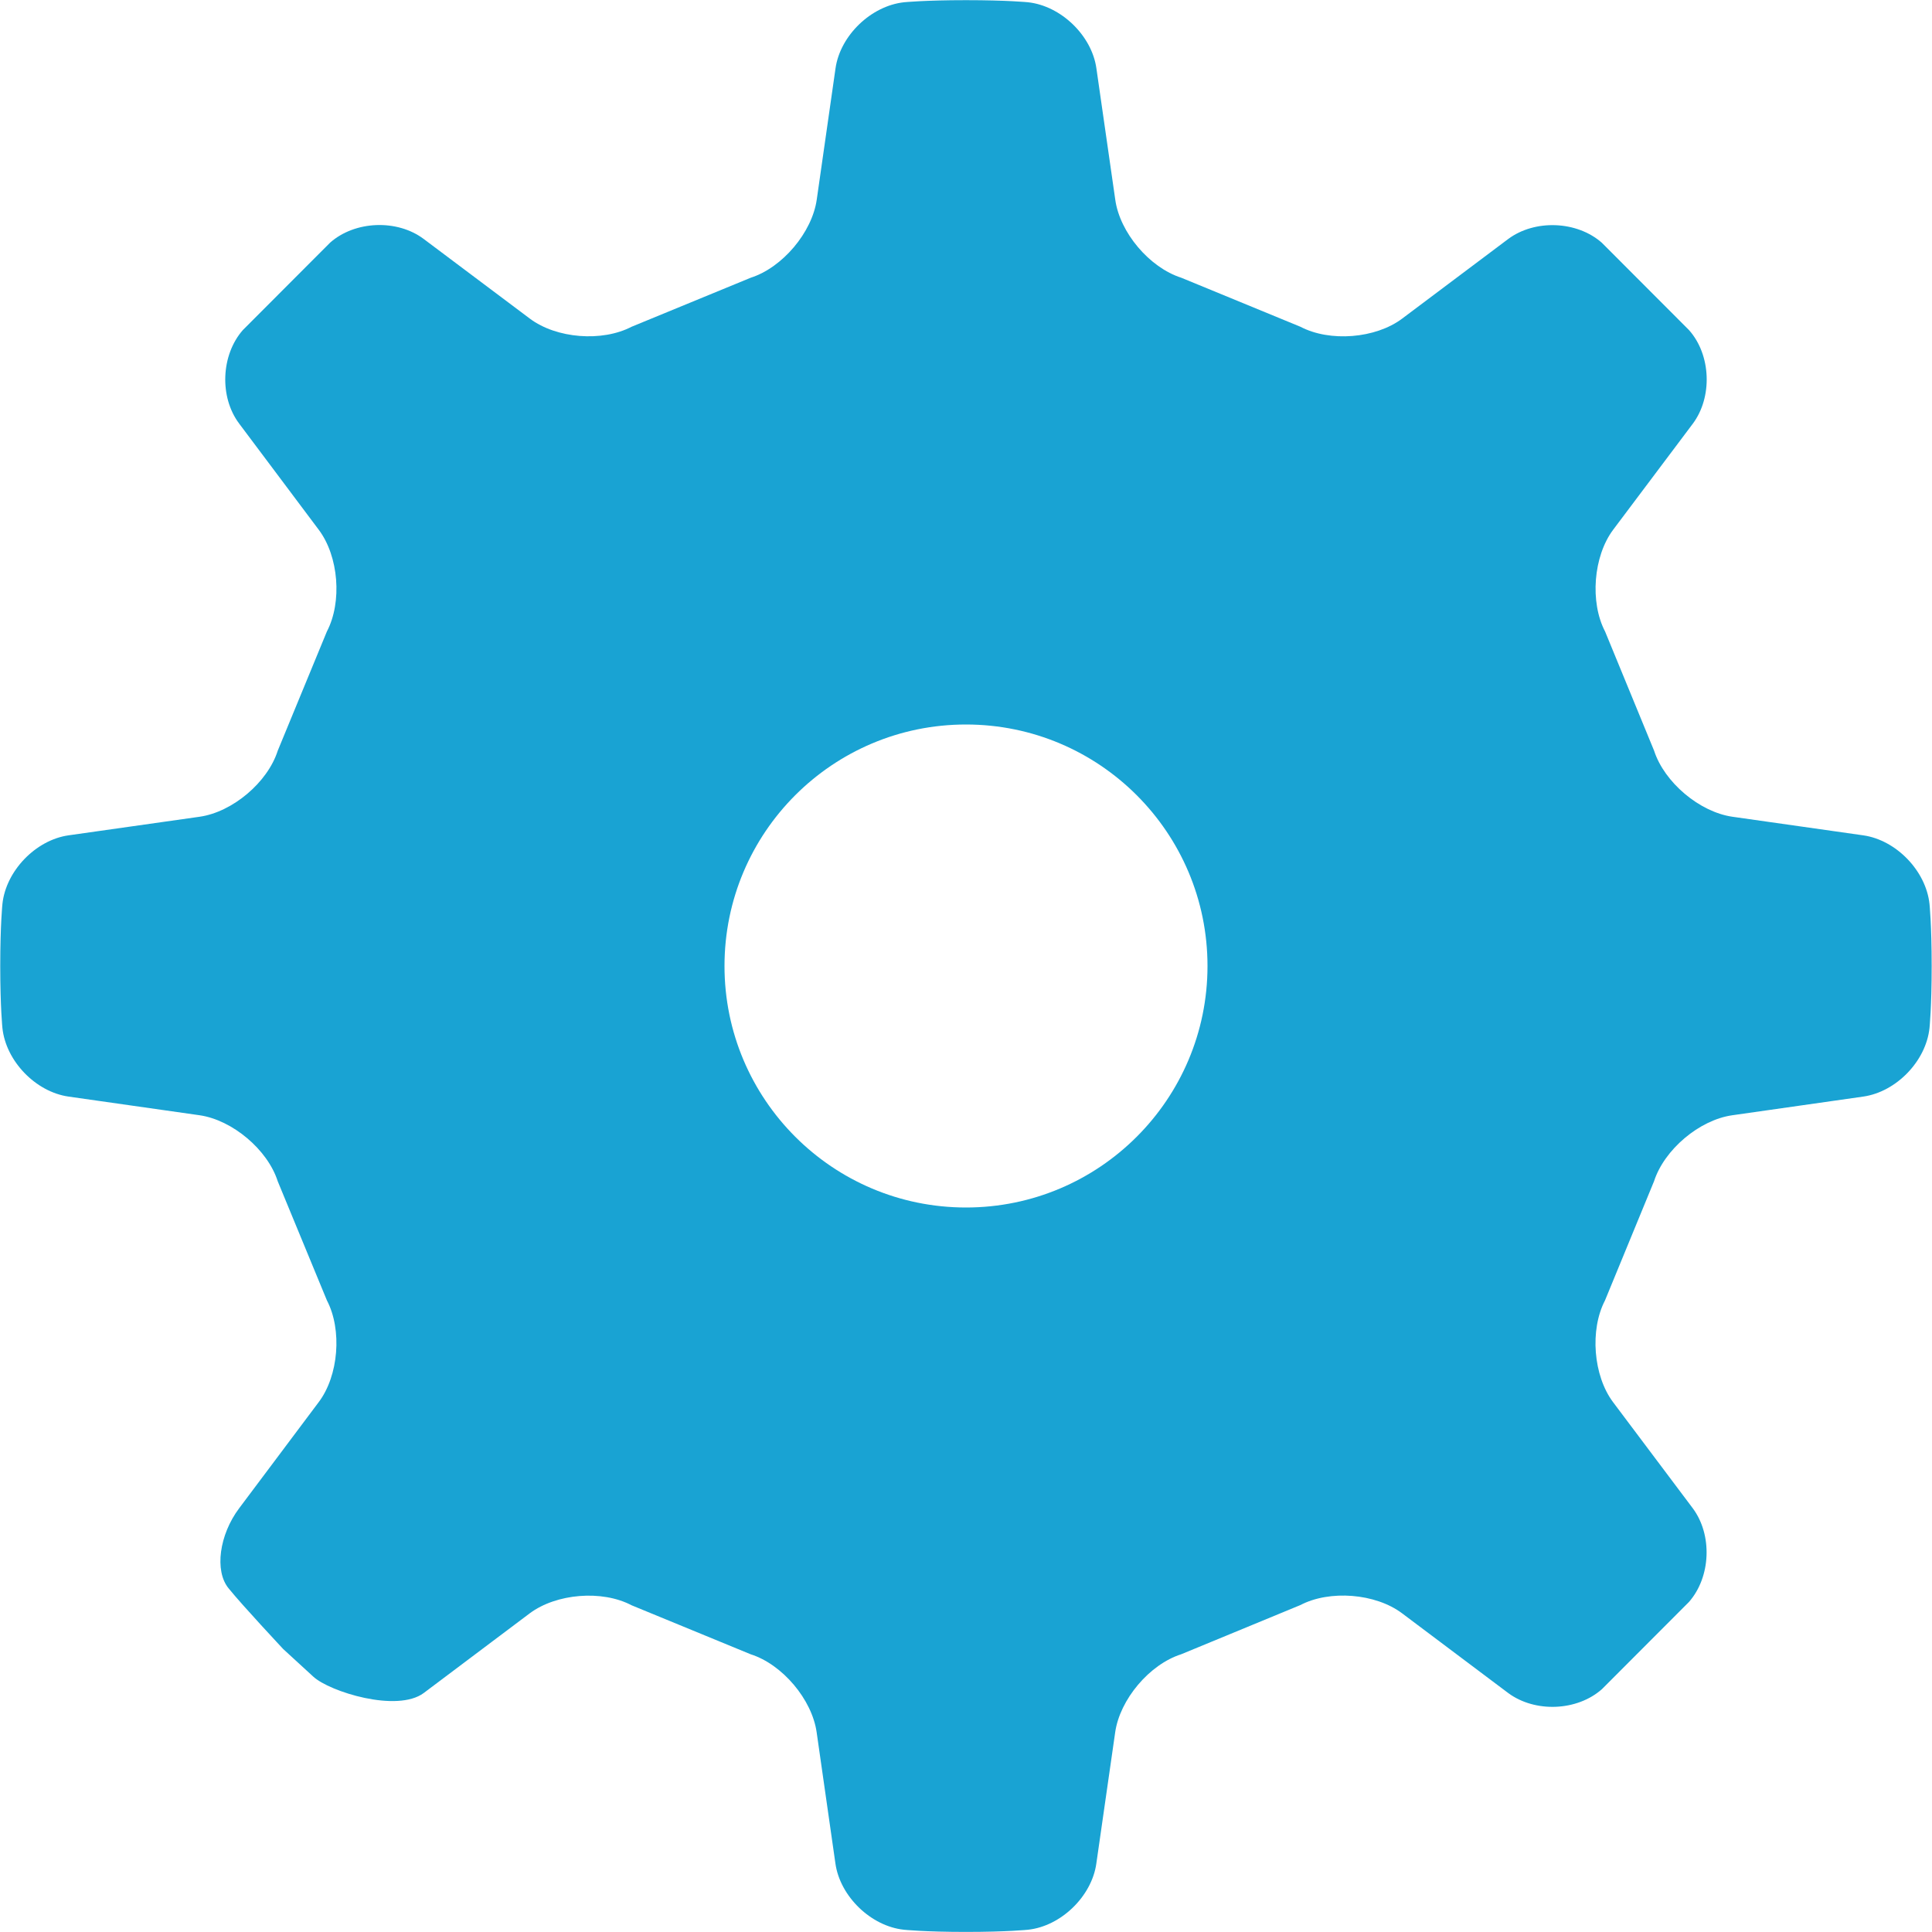
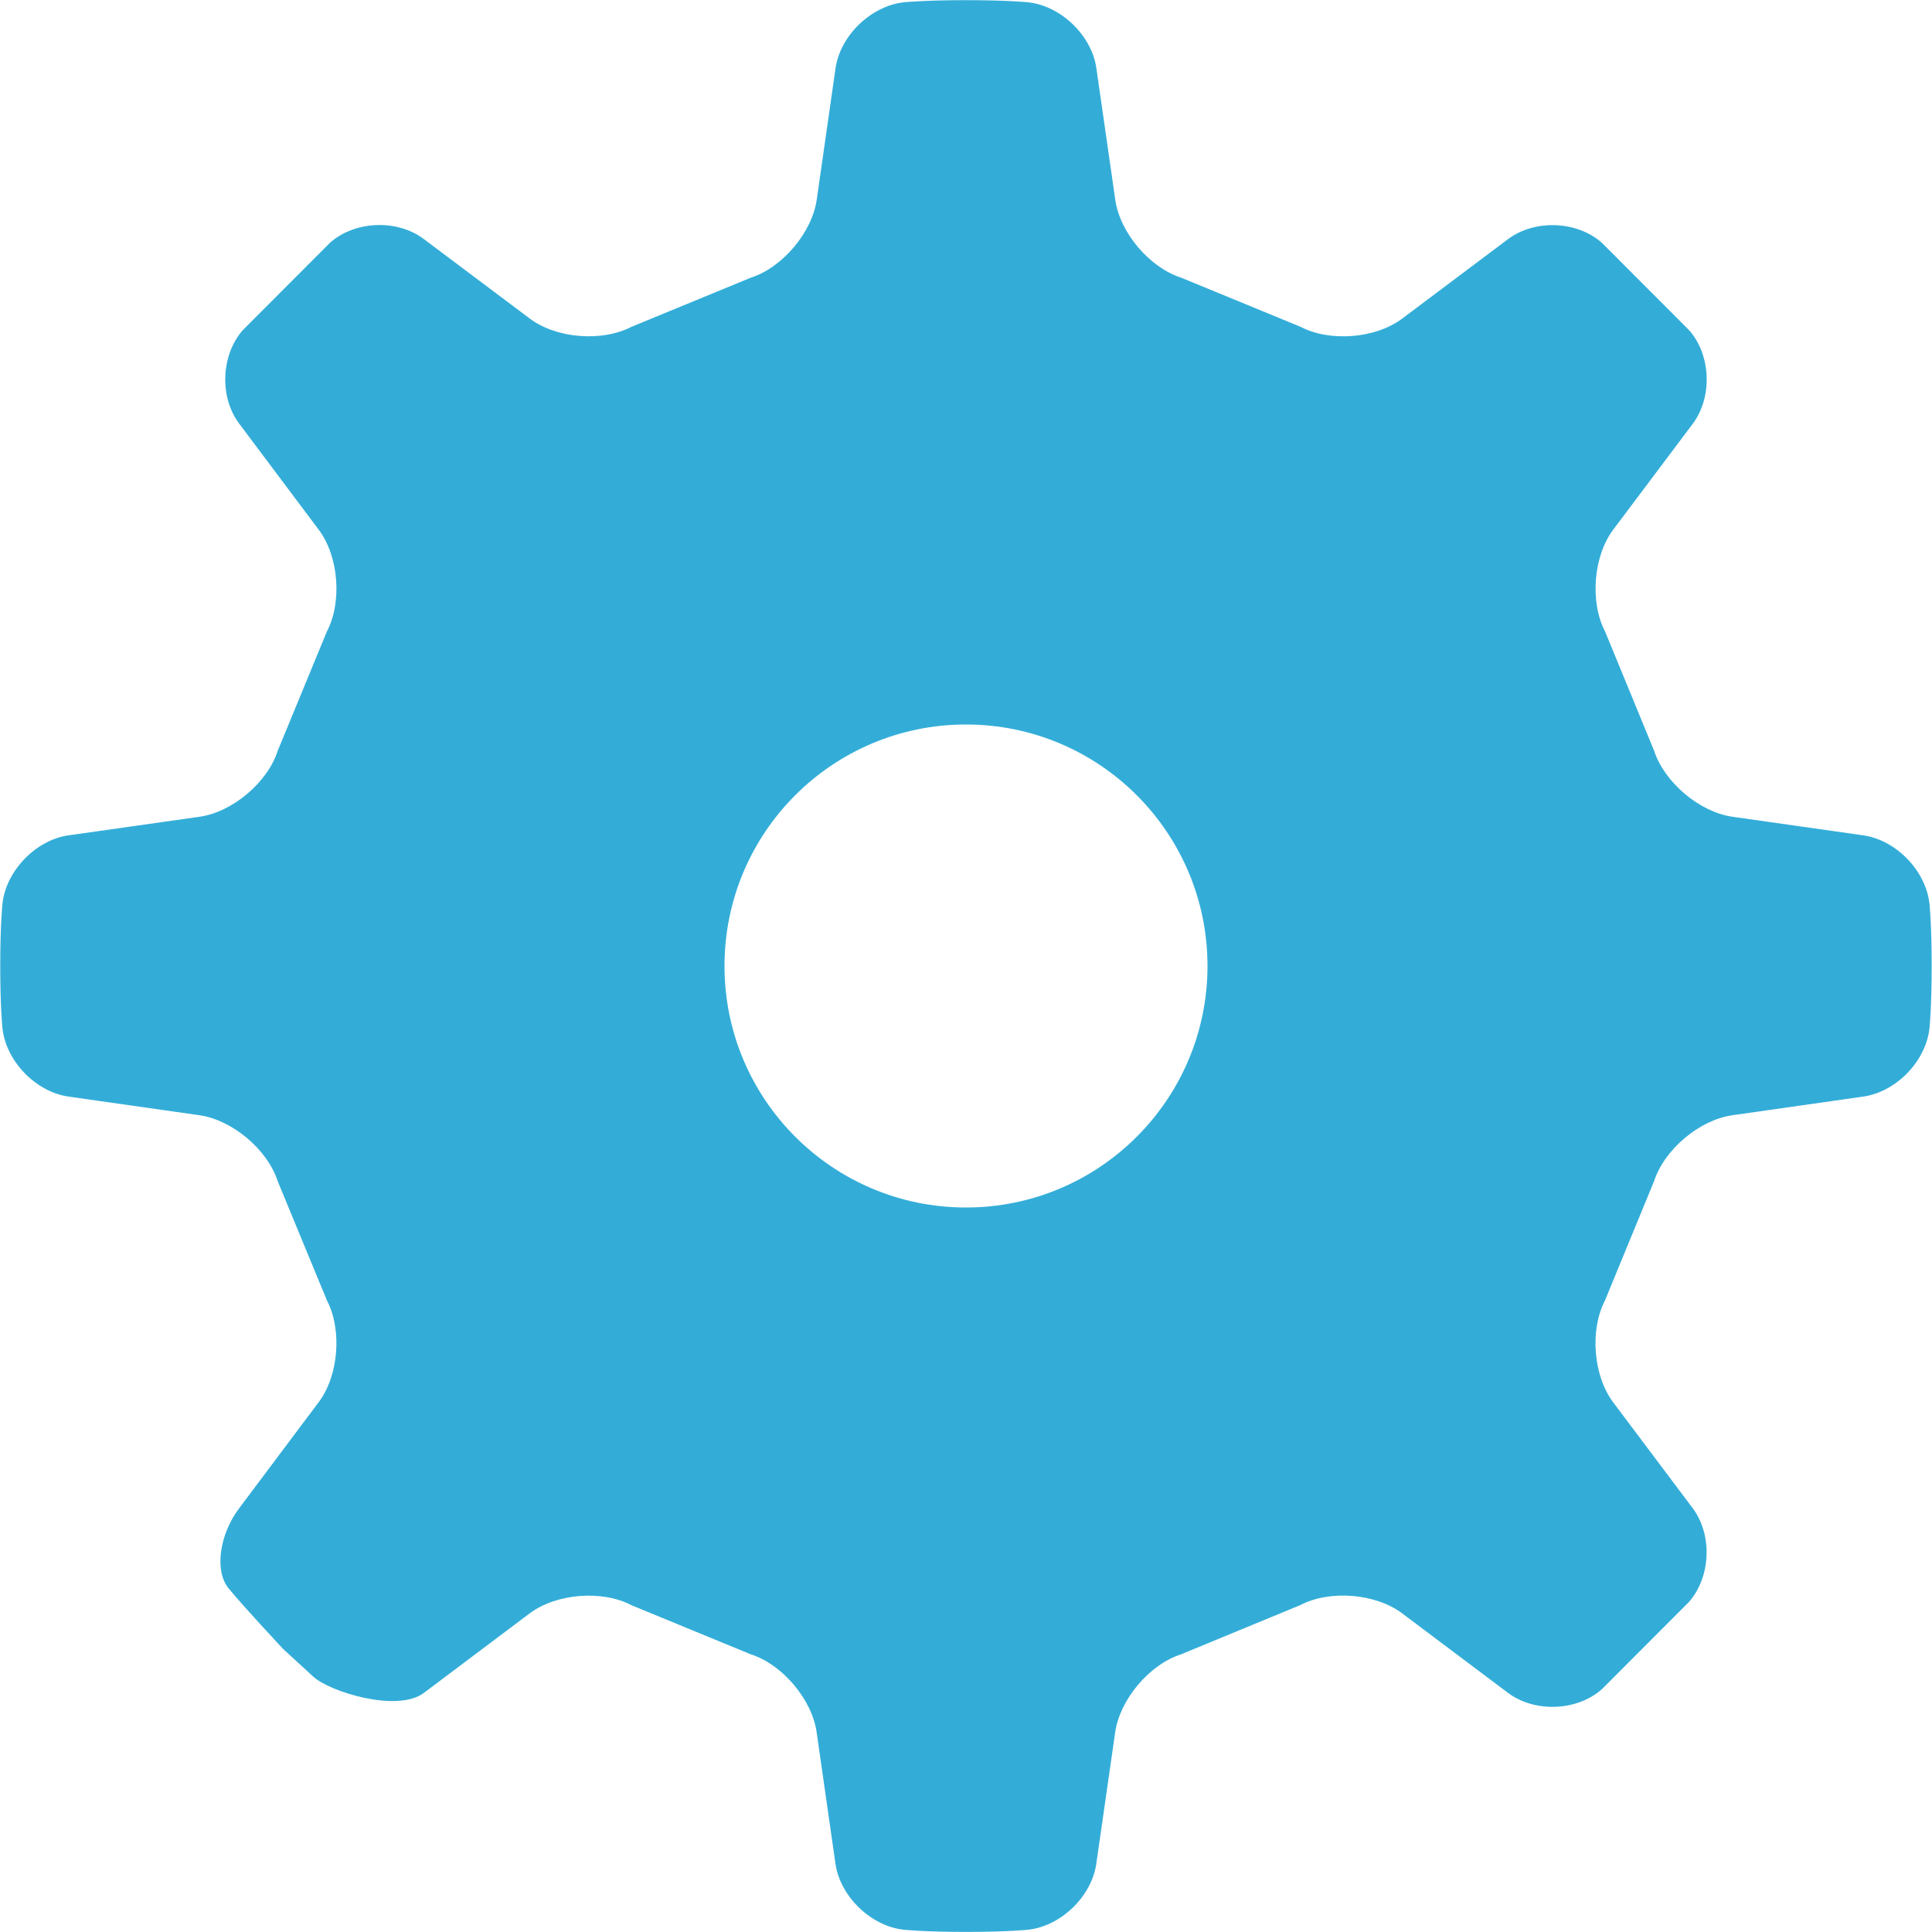
<svg xmlns="http://www.w3.org/2000/svg" version="1.1" id="Layer_1" x="0px" y="0px" width="24px" height="24px" viewBox="0 0 24 24" enable-background="new 0 0 24 24" xml:space="preserve">
-   <path opacity="0.9" fill="#0099CE" enable-background="new    " d="M21.521,10.146c-0.41-0.059-0.846-0.428-0.973-0.82l-0.609-1.481  c-0.191-0.365-0.146-0.935,0.1-1.264l0.99-1.318c0.246-0.33,0.227-0.854-0.047-1.162l-1.084-1.086  c-0.309-0.272-0.832-0.293-1.164-0.045l-1.316,0.988c-0.33,0.248-0.898,0.293-1.264,0.101l-1.48-0.609  c-0.395-0.126-0.764-0.562-0.82-0.971L13.62,0.85c-0.057-0.409-0.441-0.778-0.85-0.822c0,0-0.255-0.026-0.77-0.026  c-0.514,0-0.769,0.026-0.769,0.026c-0.41,0.044-0.794,0.413-0.852,0.822l-0.233,1.629c-0.058,0.409-0.427,0.845-0.82,0.971  l-1.48,0.609C7.48,4.25,6.912,4.206,6.582,3.958L5.264,2.969C4.934,2.721,4.41,2.741,4.101,3.014L3.017,4.1  C2.745,4.409,2.723,4.932,2.971,5.262L3.959,6.58c0.249,0.33,0.293,0.899,0.102,1.264L3.45,9.326  c-0.125,0.393-0.562,0.762-0.971,0.82L0.85,10.377c-0.408,0.059-0.777,0.442-0.82,0.853c0,0-0.027,0.255-0.027,0.77  s0.027,0.77,0.027,0.77c0.043,0.411,0.412,0.793,0.82,0.852l1.629,0.232c0.408,0.059,0.846,0.428,0.971,0.82l0.611,1.48  c0.191,0.365,0.146,0.936-0.102,1.264l-0.988,1.318c-0.248,0.33-0.308,0.779-0.132,0.994c0.175,0.217,0.677,0.752,0.678,0.754  c0.001,0.002,0.171,0.156,0.375,0.344c0.204,0.188,1.042,0.449,1.372,0.203l1.317-0.99c0.33-0.246,0.898-0.293,1.264-0.1l1.48,0.609  c0.394,0.125,0.763,0.562,0.82,0.971l0.233,1.629c0.058,0.408,0.441,0.779,0.852,0.822c0,0,0.255,0.027,0.769,0.027  c0.515,0,0.77-0.027,0.77-0.027c0.409-0.043,0.793-0.414,0.85-0.822l0.234-1.629c0.057-0.408,0.426-0.846,0.82-0.971l1.48-0.611  c0.365-0.191,0.934-0.146,1.264,0.102l1.318,0.99c0.332,0.246,0.854,0.227,1.164-0.047l1.082-1.084  c0.273-0.311,0.293-0.834,0.047-1.164l-0.99-1.318c-0.246-0.328-0.291-0.898-0.1-1.264l0.609-1.48  c0.127-0.393,0.562-0.762,0.973-0.82l1.627-0.232c0.41-0.059,0.779-0.441,0.822-0.852c0,0,0.027-0.255,0.027-0.77  c0-0.515-0.027-0.77-0.027-0.77c-0.043-0.41-0.412-0.794-0.822-0.853C23.147,10.377,21.521,10.146,21.521,10.146z M12,15  c-1.657,0-3-1.344-3-3c0-1.657,1.343-3,3-3s3,1.344,3,3S13.656,15,12,15z" />
+   <path opacity="0.8" fill="#0099CE" enable-background="new    " d="M21.521,10.146c-0.41-0.059-0.846-0.428-0.973-0.82l-0.609-1.481  c-0.191-0.365-0.146-0.935,0.1-1.264l0.99-1.318c0.246-0.33,0.227-0.854-0.047-1.162l-1.084-1.086  c-0.309-0.272-0.832-0.293-1.164-0.045l-1.316,0.988c-0.33,0.248-0.898,0.293-1.264,0.101l-1.48-0.609  c-0.395-0.126-0.764-0.562-0.82-0.971L13.62,0.85c-0.057-0.409-0.441-0.778-0.85-0.822c0,0-0.255-0.026-0.77-0.026  c-0.514,0-0.769,0.026-0.769,0.026c-0.41,0.044-0.794,0.413-0.852,0.822l-0.233,1.629c-0.058,0.409-0.427,0.845-0.82,0.971  l-1.48,0.609C7.48,4.25,6.912,4.206,6.582,3.958L5.264,2.969C4.934,2.721,4.41,2.741,4.101,3.014L3.017,4.1  C2.745,4.409,2.723,4.932,2.971,5.262L3.959,6.58c0.249,0.33,0.293,0.899,0.102,1.264L3.45,9.326  c-0.125,0.393-0.562,0.762-0.971,0.82L0.85,10.377c-0.408,0.059-0.777,0.442-0.82,0.853c0,0-0.027,0.255-0.027,0.77  s0.027,0.77,0.027,0.77c0.043,0.411,0.412,0.793,0.82,0.852l1.629,0.232c0.408,0.059,0.846,0.428,0.971,0.82l0.611,1.48  c0.191,0.365,0.146,0.936-0.102,1.264l-0.988,1.318c-0.248,0.33-0.308,0.779-0.132,0.994c0.175,0.217,0.677,0.752,0.678,0.754  c0.001,0.002,0.171,0.156,0.375,0.344c0.204,0.188,1.042,0.449,1.372,0.203l1.317-0.99c0.33-0.246,0.898-0.293,1.264-0.1l1.48,0.609  c0.394,0.125,0.763,0.562,0.82,0.971l0.233,1.629c0.058,0.408,0.441,0.779,0.852,0.822c0,0,0.255,0.027,0.769,0.027  c0.515,0,0.77-0.027,0.77-0.027c0.409-0.043,0.793-0.414,0.85-0.822l0.234-1.629c0.057-0.408,0.426-0.846,0.82-0.971l1.48-0.611  c0.365-0.191,0.934-0.146,1.264,0.102l1.318,0.99c0.332,0.246,0.854,0.227,1.164-0.047l1.082-1.084  c0.273-0.311,0.293-0.834,0.047-1.164l-0.99-1.318c-0.246-0.328-0.291-0.898-0.1-1.264l0.609-1.48  c0.127-0.393,0.562-0.762,0.973-0.82l1.627-0.232c0.41-0.059,0.779-0.441,0.822-0.852c0,0,0.027-0.255,0.027-0.77  c0-0.515-0.027-0.77-0.027-0.77c-0.043-0.41-0.412-0.794-0.822-0.853C23.147,10.377,21.521,10.146,21.521,10.146z M12,15  c-1.657,0-3-1.344-3-3c0-1.657,1.343-3,3-3s3,1.344,3,3S13.656,15,12,15z" />
</svg>
